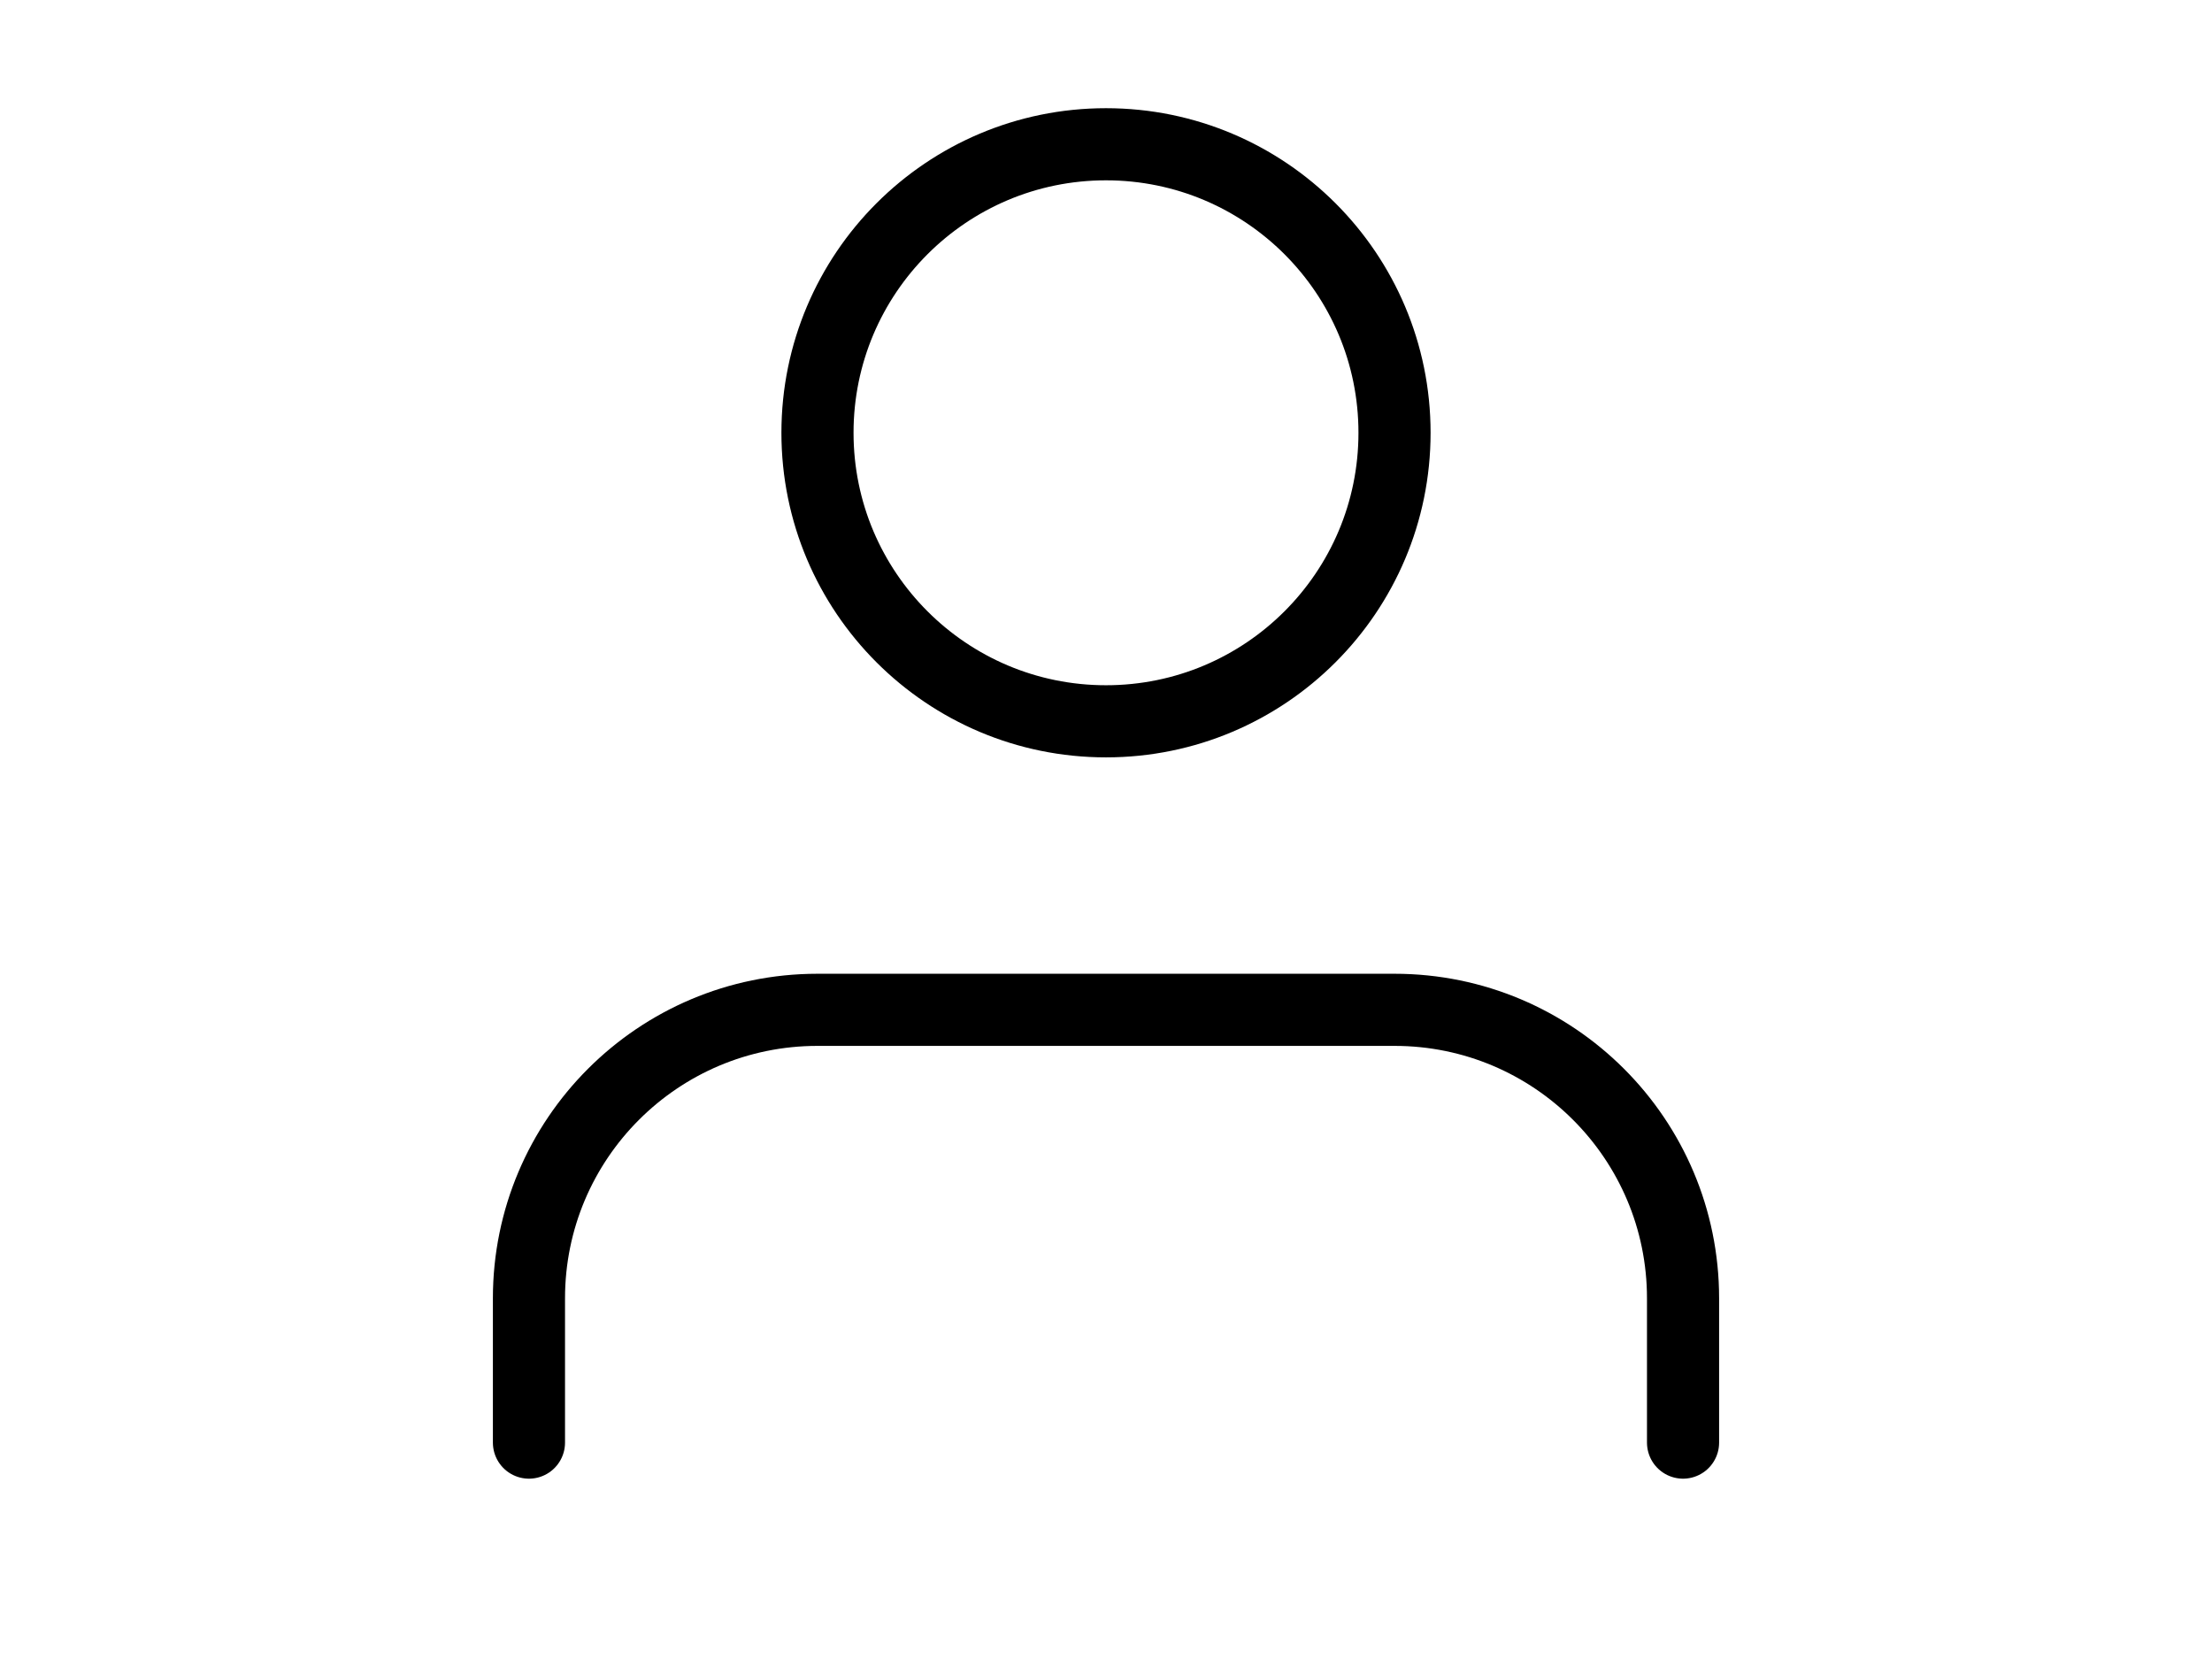
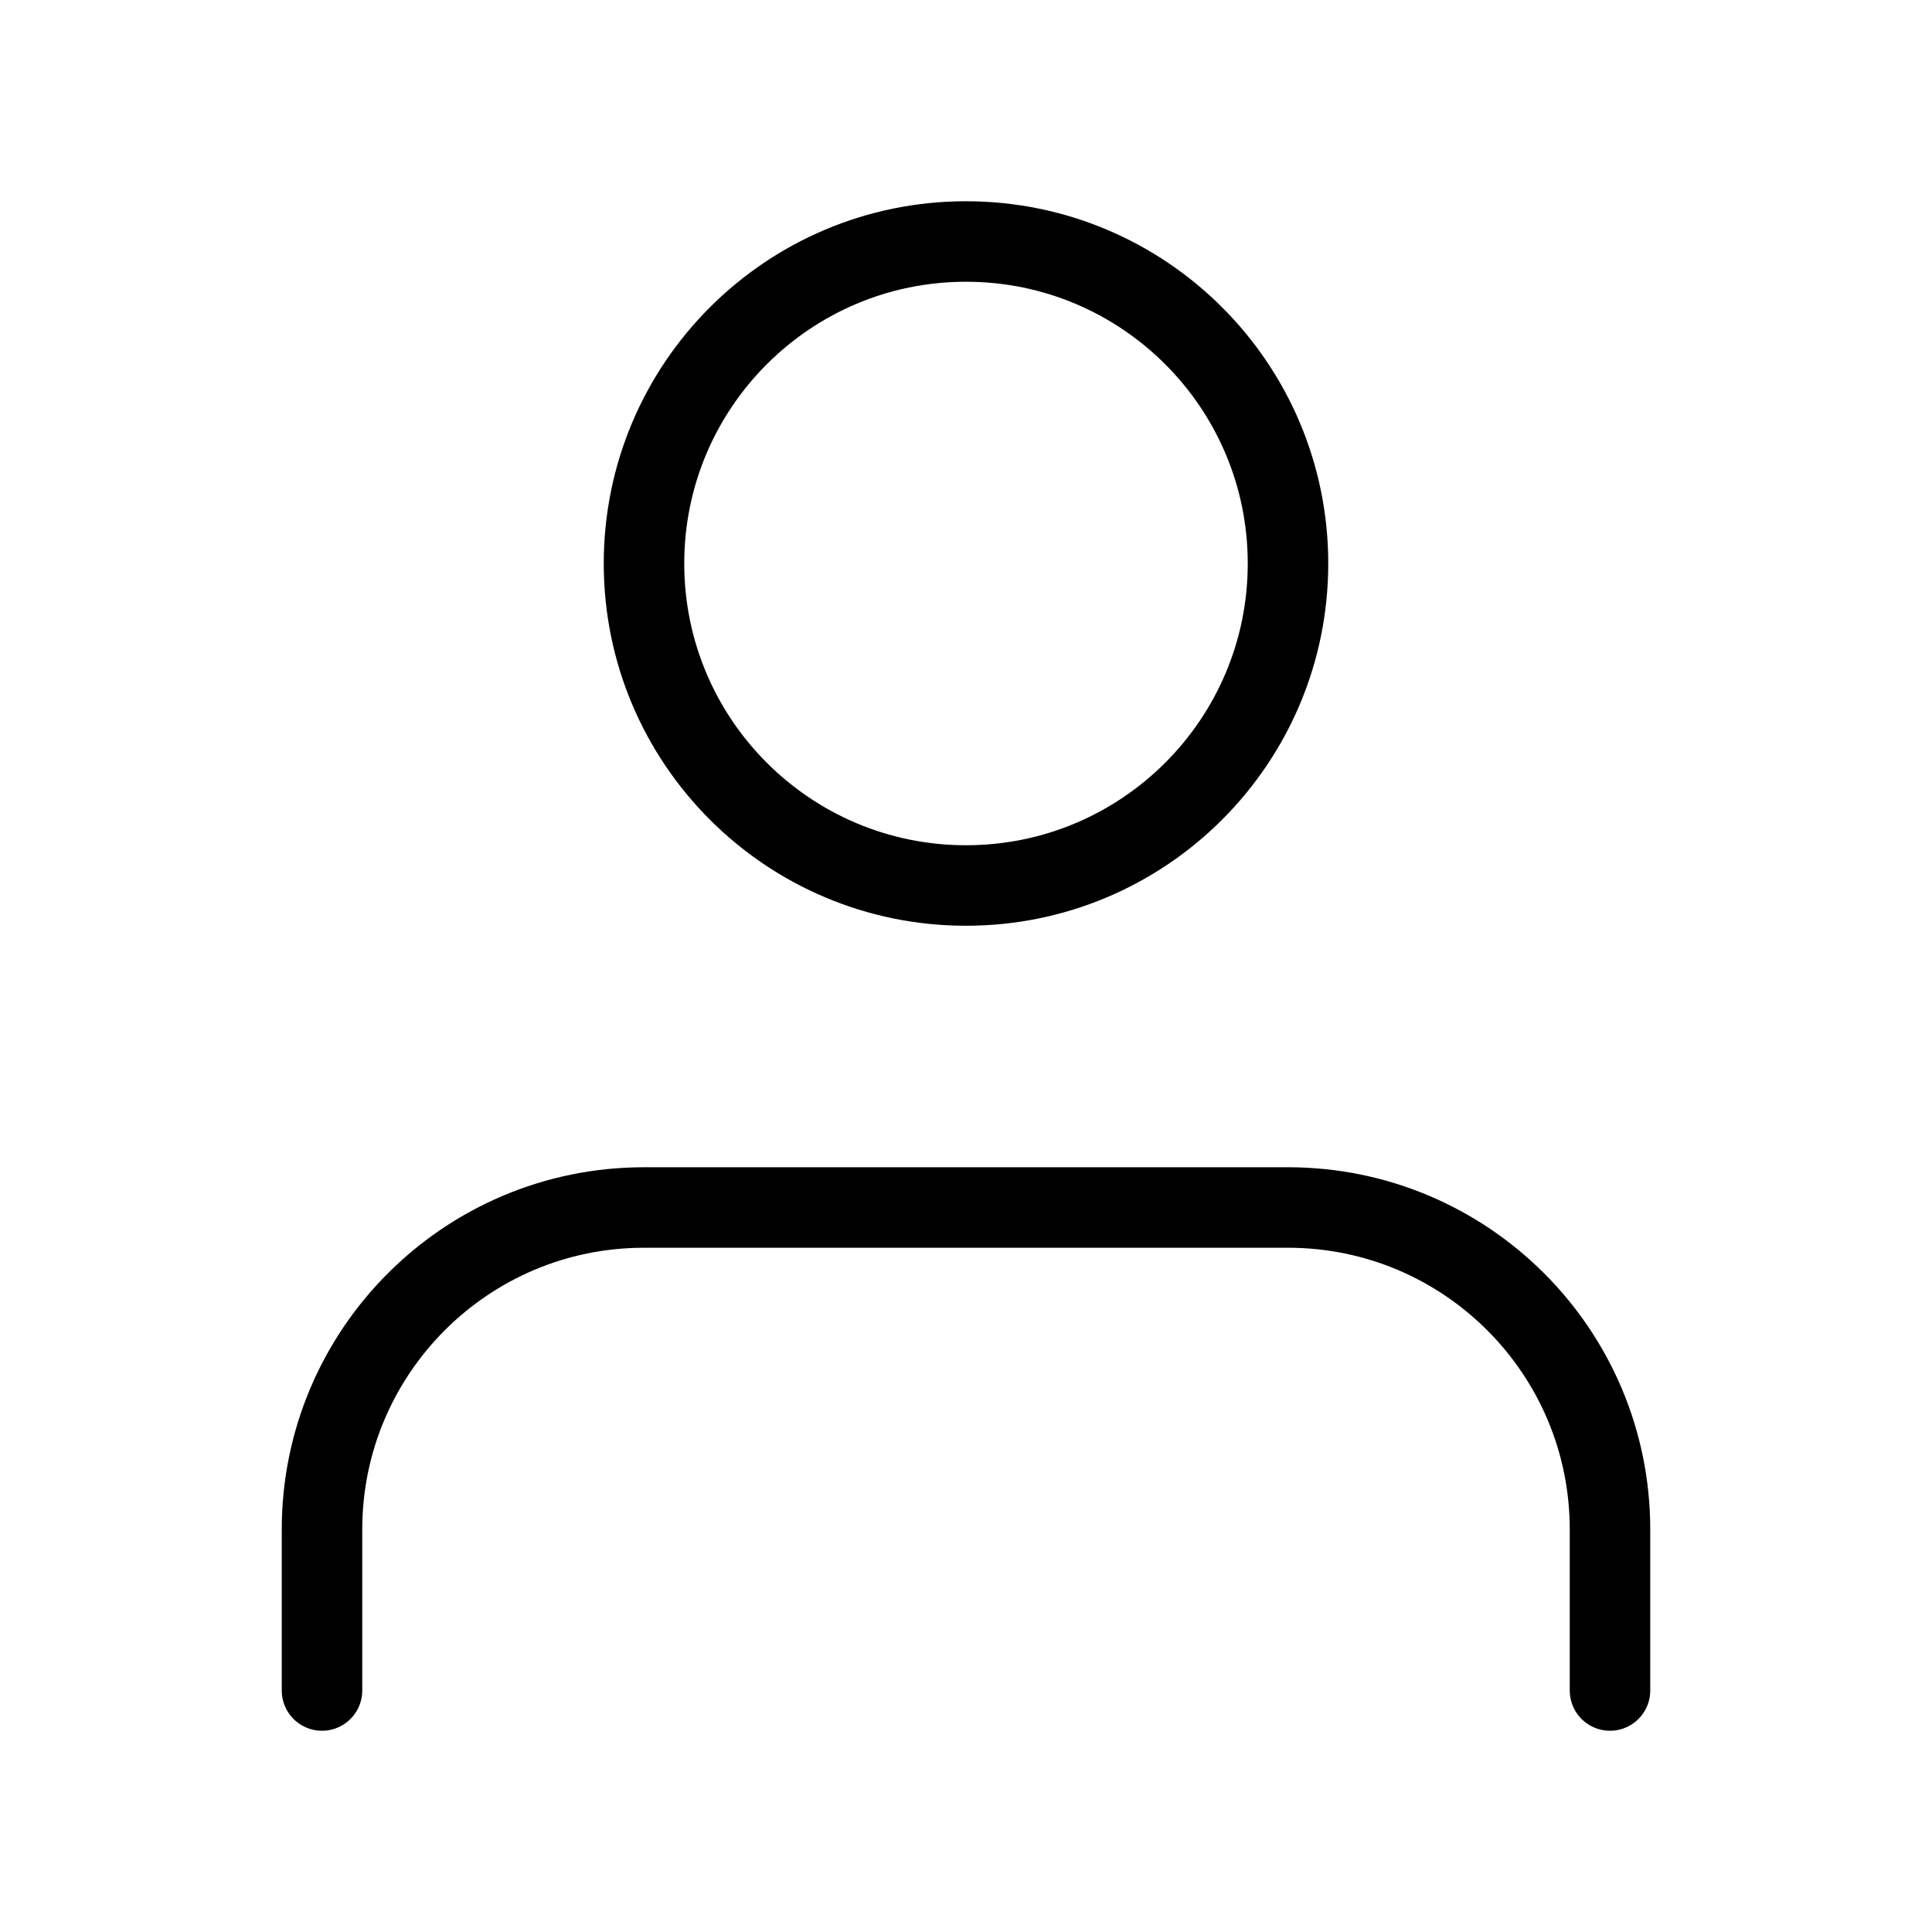
- <svg xmlns="http://www.w3.org/2000/svg" width="24" height="18" viewBox="2 1 20 23" fill="none" stroke="currentColor" stroke-width="1" stroke-linecap="round" stroke-linejoin="round" class="feather feather-user">
+ <svg xmlns="http://www.w3.org/2000/svg" width="24" height="24" viewBox="0 0 24 24" fill="none" stroke="currentColor" stroke-width="1" stroke-linecap="round" stroke-linejoin="round" class="feather feather-user">
  <path d="M20 21v-2a4 4 0 0 0-4-4H8a4 4 0 0 0-4 4v2" />
  <circle cx="12" cy="7" r="4" />
</svg>
